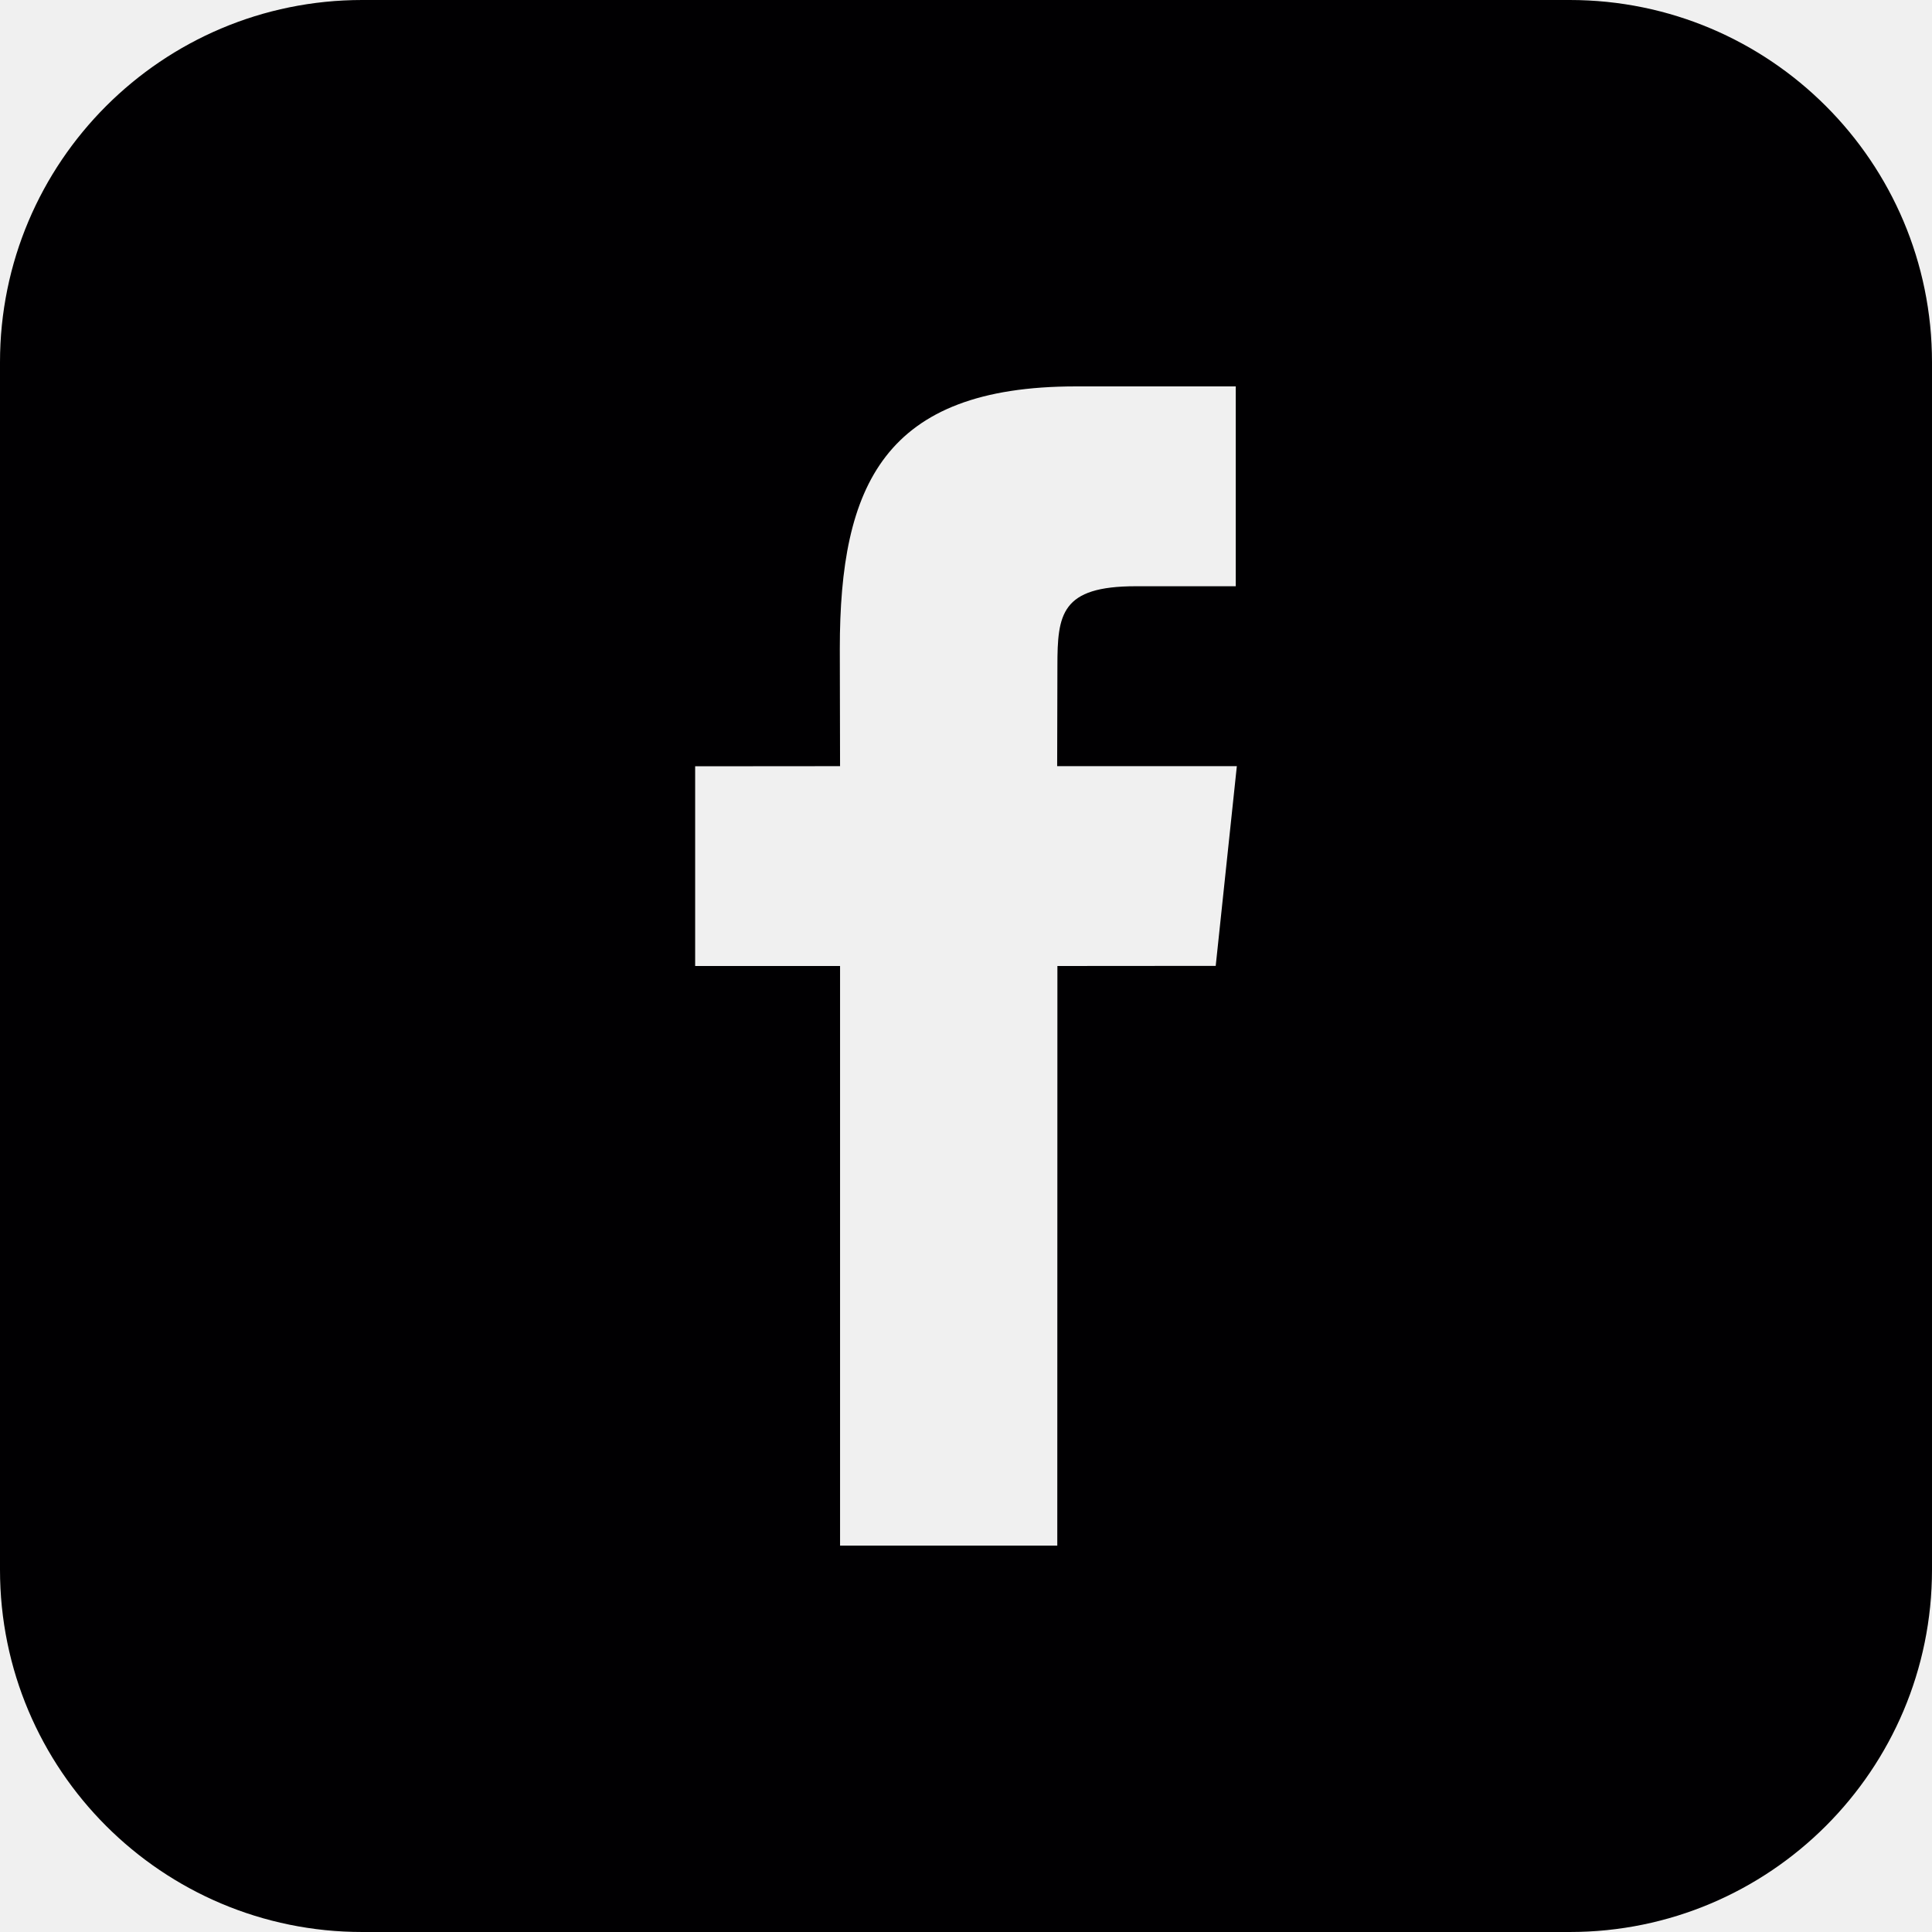
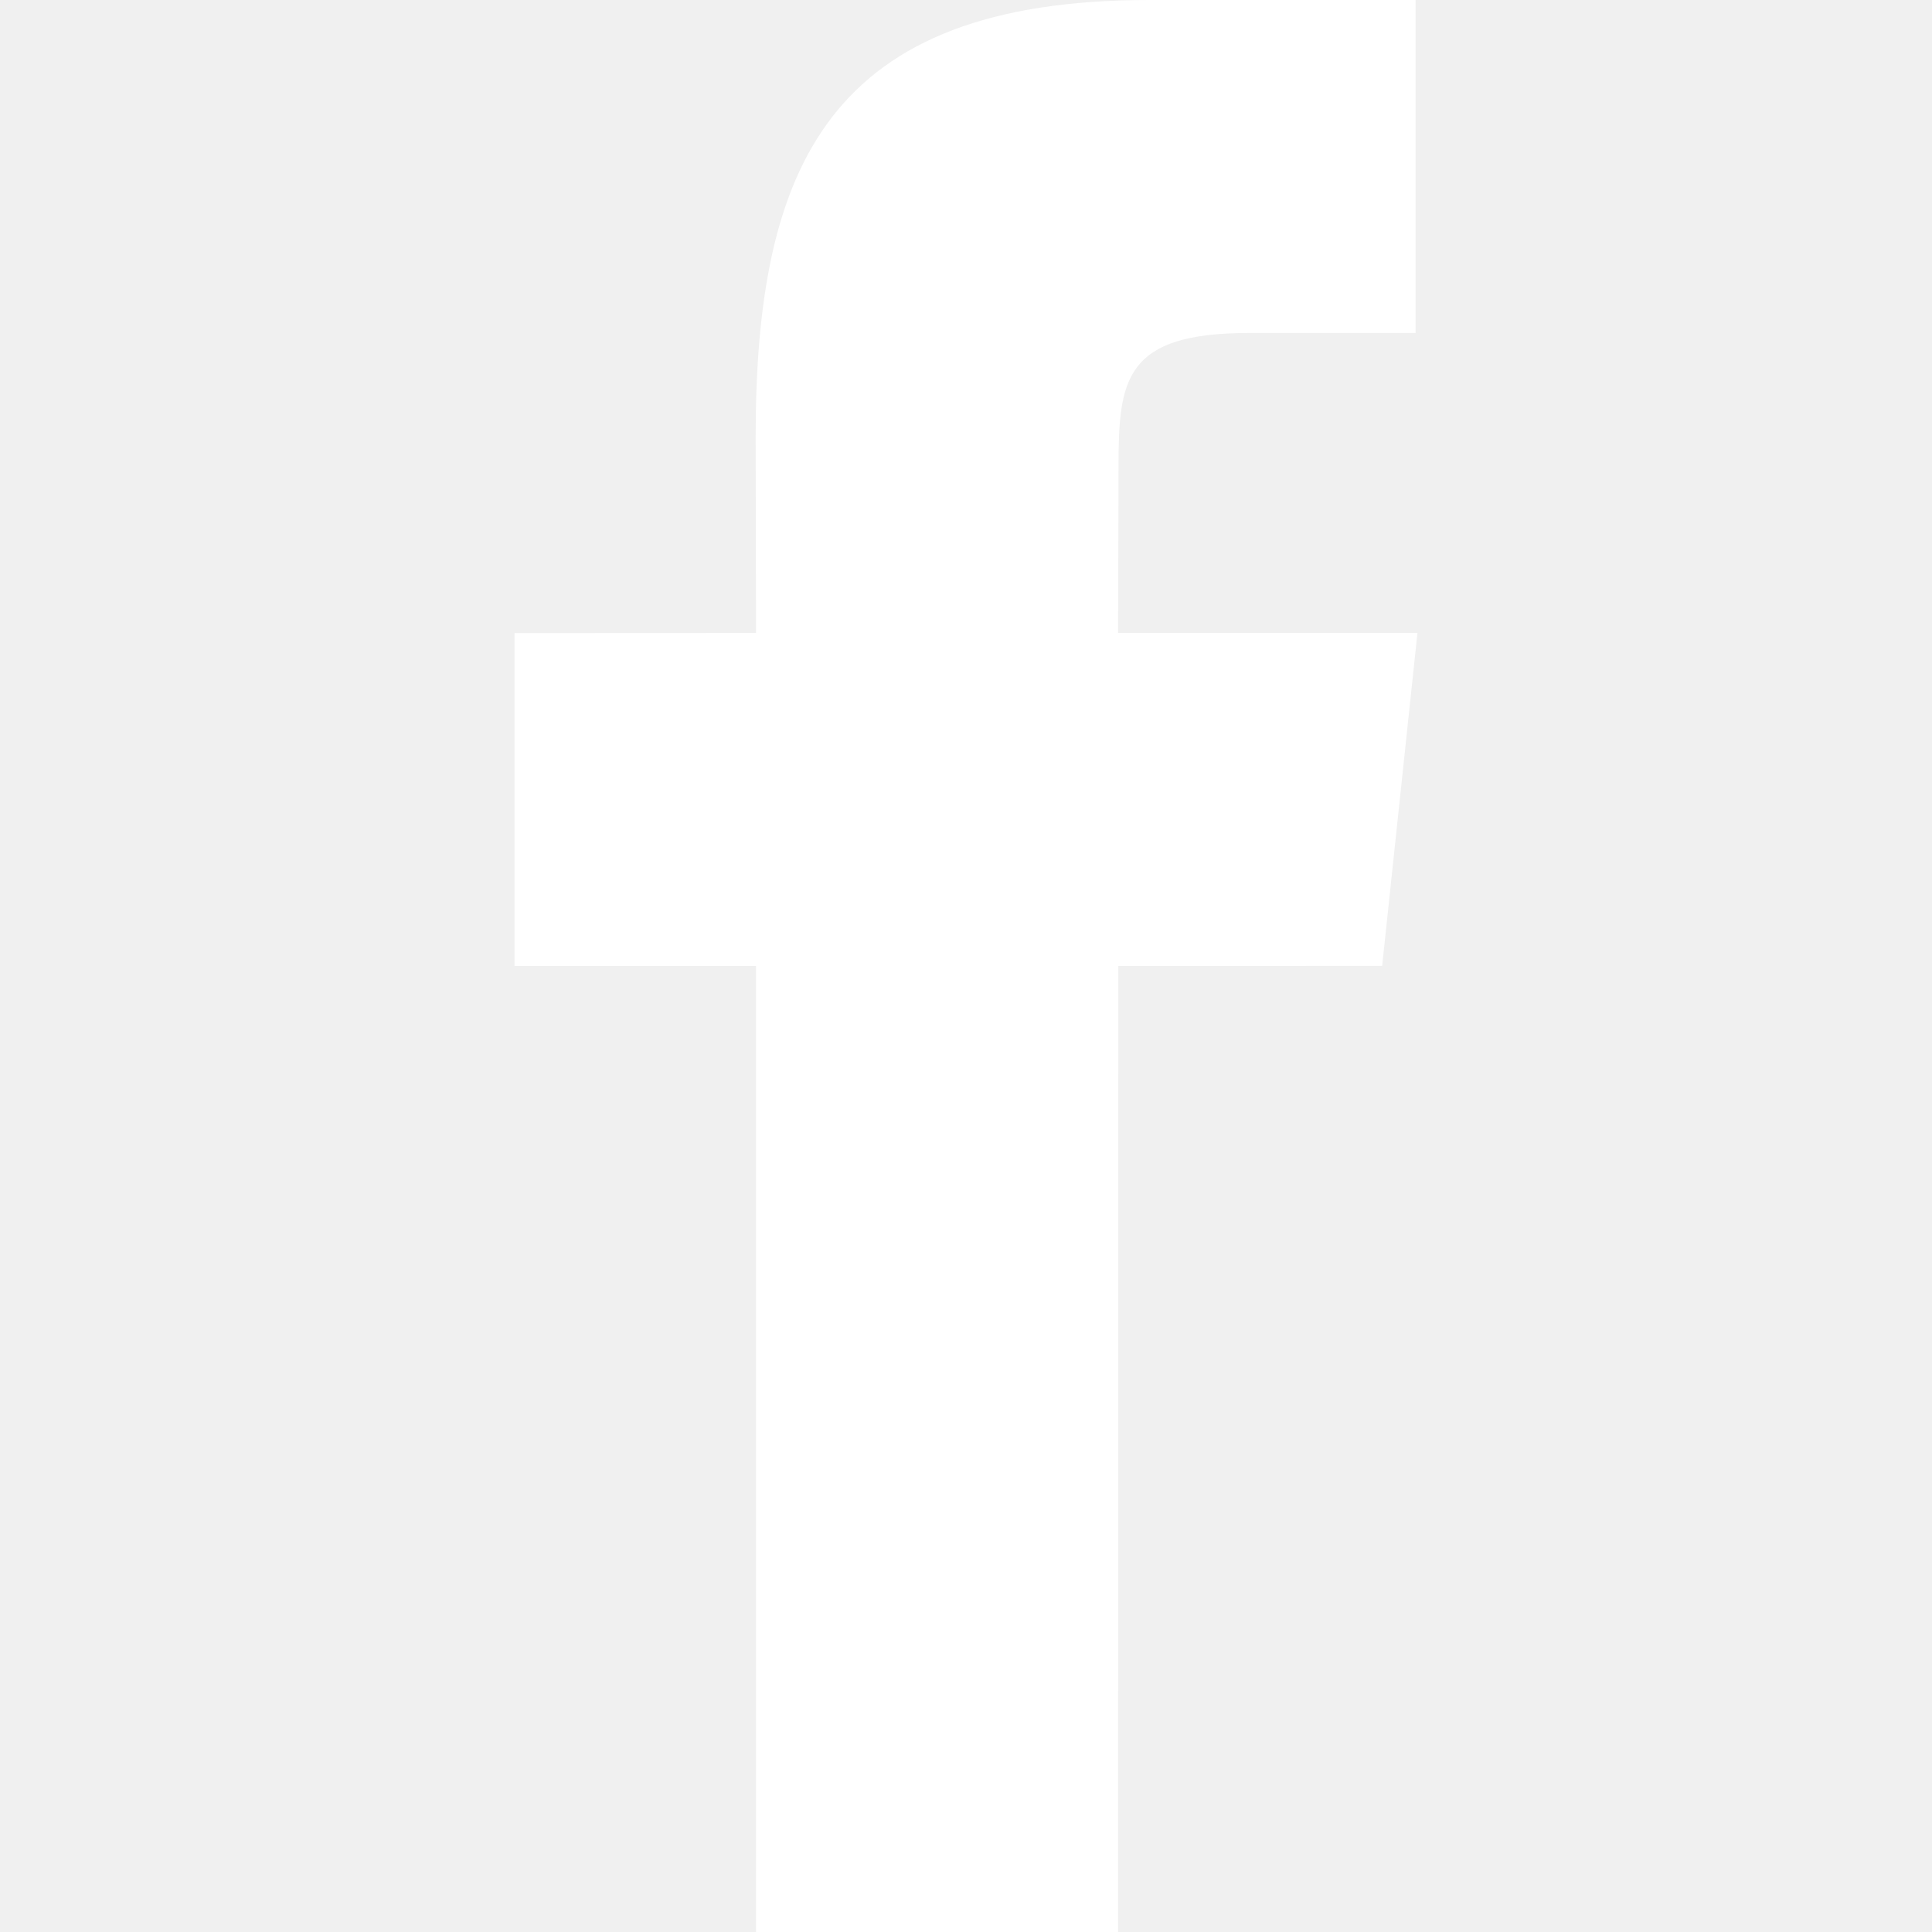
- <svg xmlns="http://www.w3.org/2000/svg" version="1.1" id="Capa_1" x="0px" y="0px" viewBox="0 0 486.392 486.392" style="enable-background:new 0 0 486.392 486.392;" xml:space="preserve">
+ <svg xmlns="http://www.w3.org/2000/svg" version="1.1" id="Capa_1" x="0px" y="0px" width="512px" height="512px" viewBox="0 0 512 512" style="enable-background:new 0 0 512 512;" xml:space="preserve">
  <g>
-     <g>
-       <g>
-         <path style="fill:#010002;" d="M395.193,0H91.198C40.826,0,0,40.826,0,91.198v303.995c0,50.372,40.826,91.198,91.198,91.198     h303.995c50.372,0,91.198-40.827,91.198-91.198V91.198C486.392,40.826,445.565,0,395.193,0z M306.062,243.165l-39.854,0.03     l-0.03,145.917h-54.689V243.196H175.01v-50.281l36.479-0.03l-0.061-29.609c0-41.039,11.126-65.997,59.431-65.997h40.249v50.311     h-25.171c-18.817,0-19.729,7.022-19.729,20.124l-0.061,25.171h45.234L306.062,243.165z" />
-       </g>
-     </g>
-     <g>
- 	</g>
-     <g>
- 	</g>
-     <g>
- 	</g>
-     <g>
- 	</g>
-     <g>
- 	</g>
-     <g>
- 	</g>
-     <g>
- 	</g>
-     <g>
- 	</g>
-     <g>
- 	</g>
-     <g>
- 	</g>
-     <g>
- 	</g>
-     <g>
- 	</g>
-     <g>
- 	</g>
-     <g>
- 	</g>
-     <g>
- 	</g>
+     <path d="M296.296,512H200.36V256h-64v-88.225l64-0.029l-0.104-51.976C200.256,43.794,219.773,0,304.556,0h70.588v88.242h-44.115   c-33.016,0-34.604,12.328-34.604,35.342l-0.131,44.162h79.346l-9.354,88.225L296.36,256L296.296,512z" fill="#fff" />
  </g>
  <g>
</g>
  <g>
</g>
  <g>
</g>
  <g>
</g>
  <g>
</g>
  <g>
</g>
  <g>
</g>
  <g>
</g>
  <g>
</g>
  <g>
</g>
  <g>
</g>
  <g>
</g>
  <g>
</g>
  <g>
</g>
  <g>
</g>
</svg>
